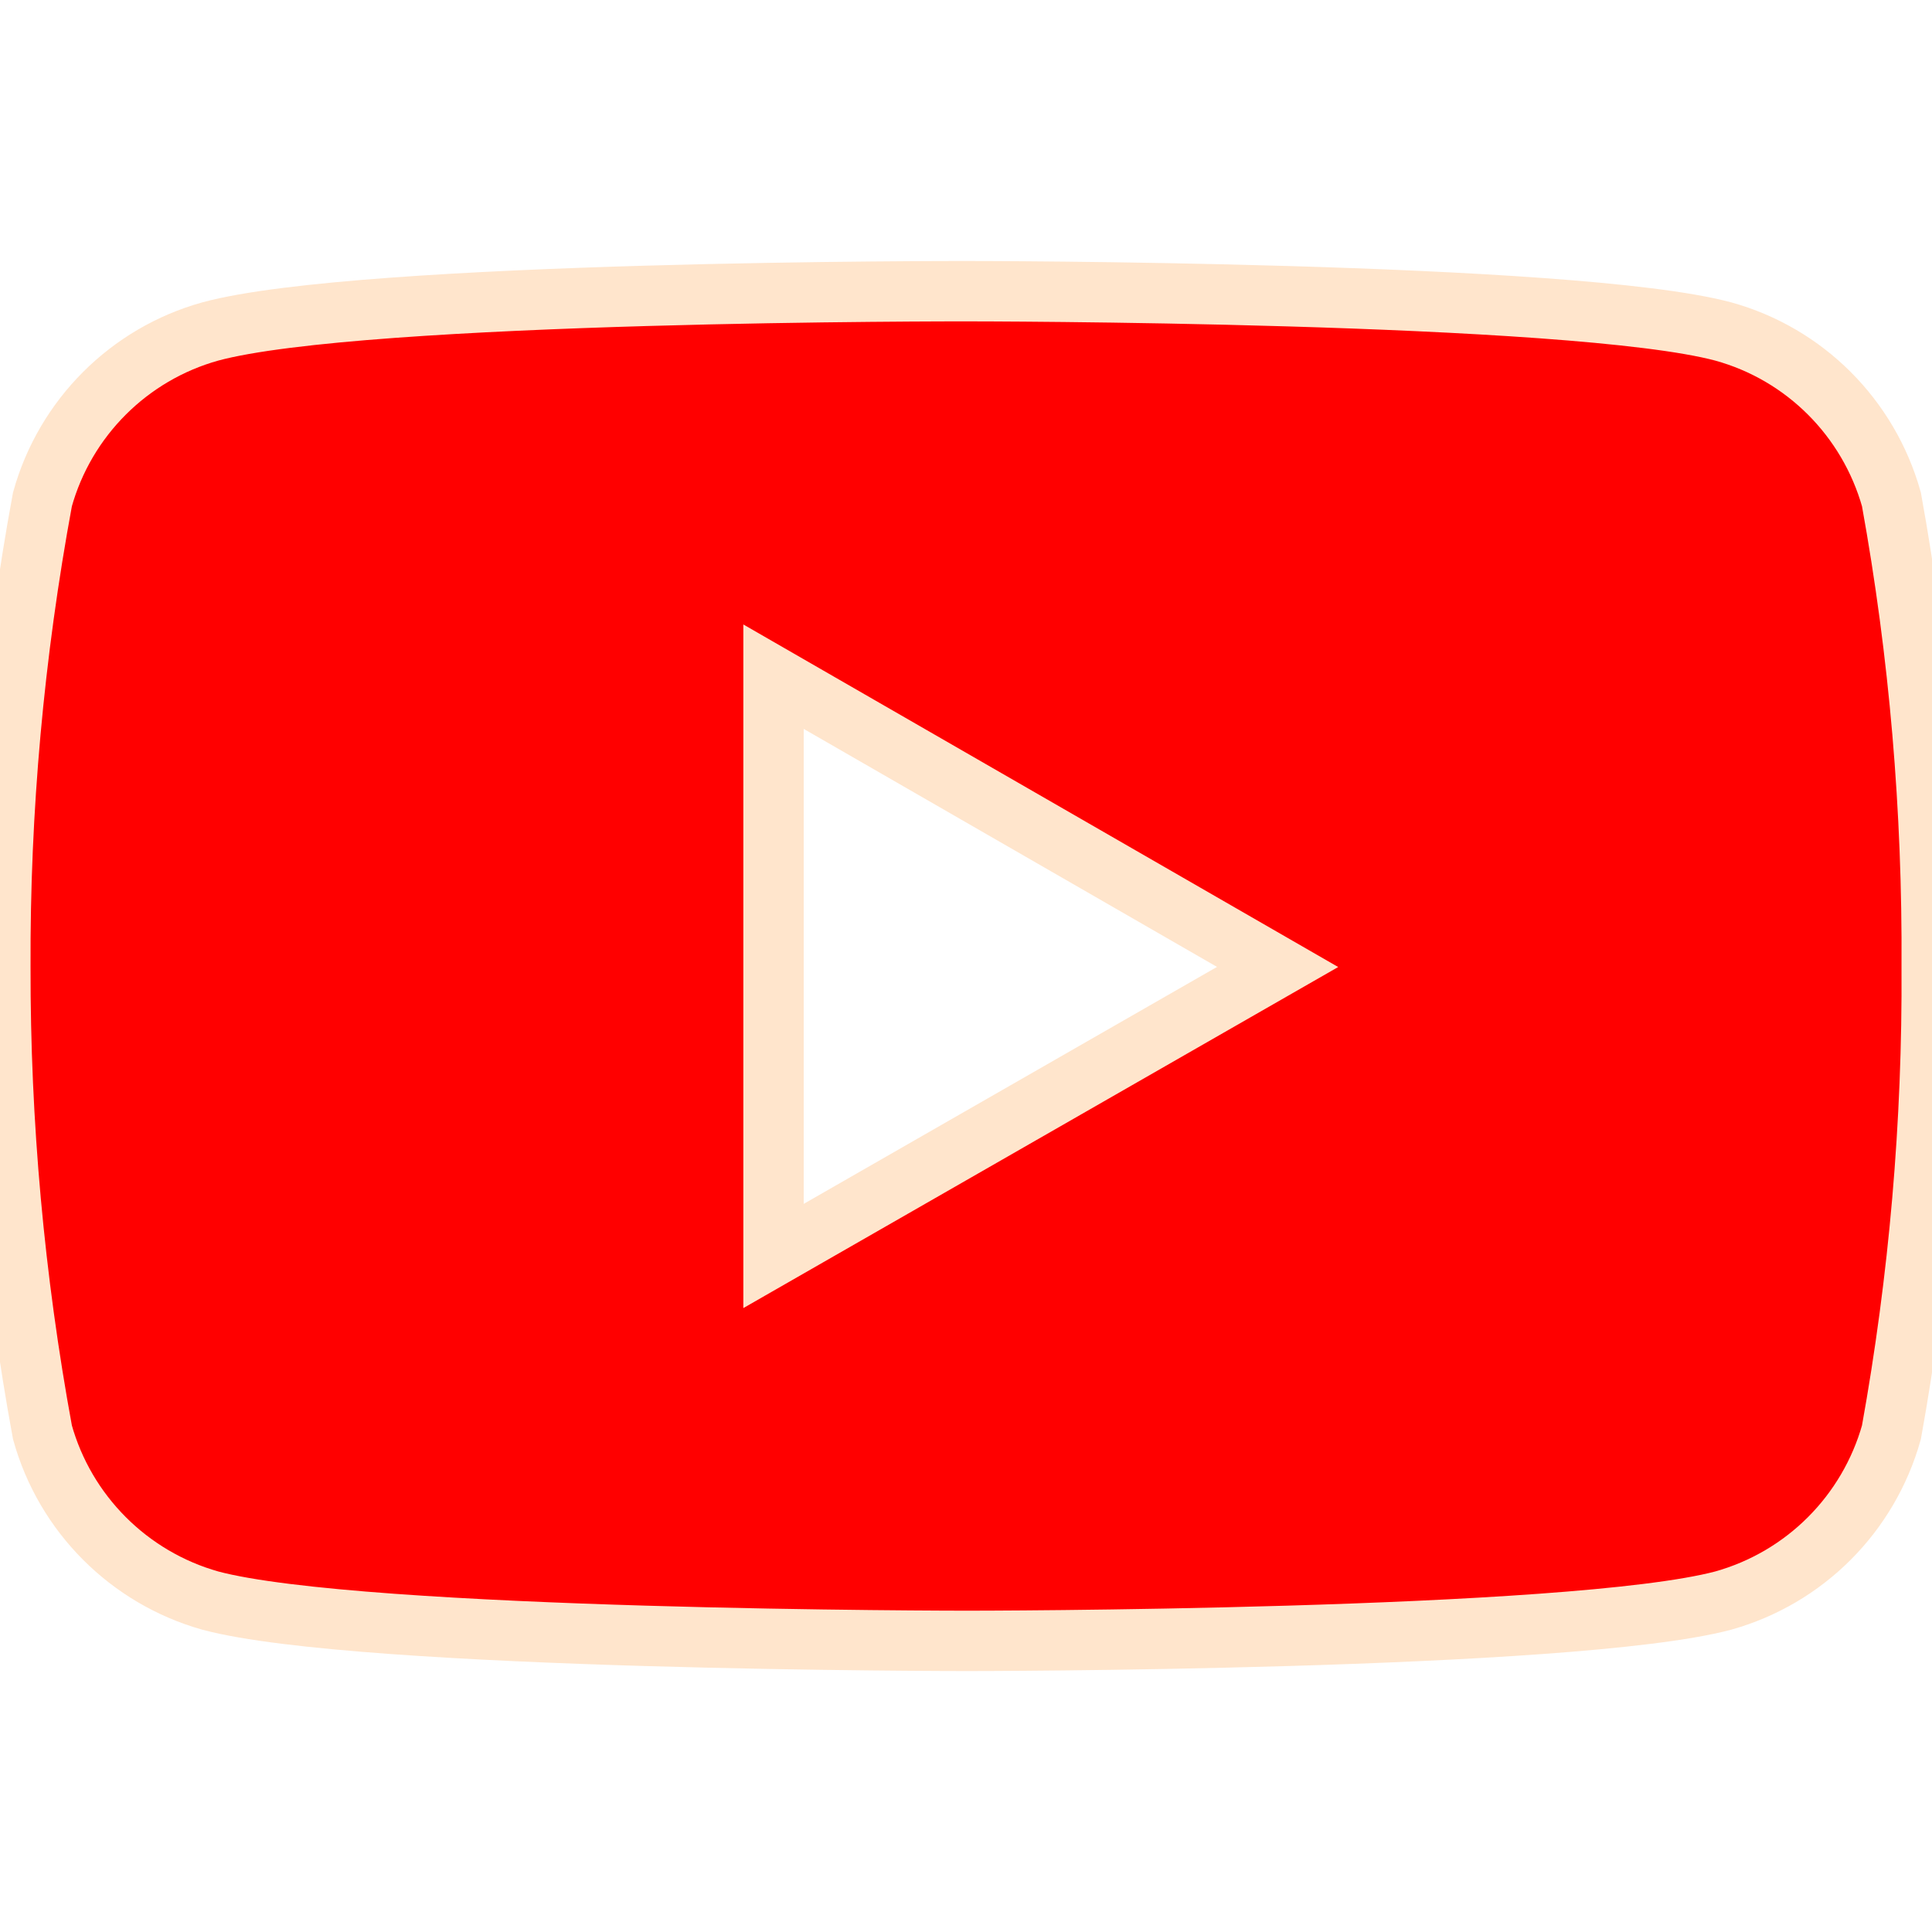
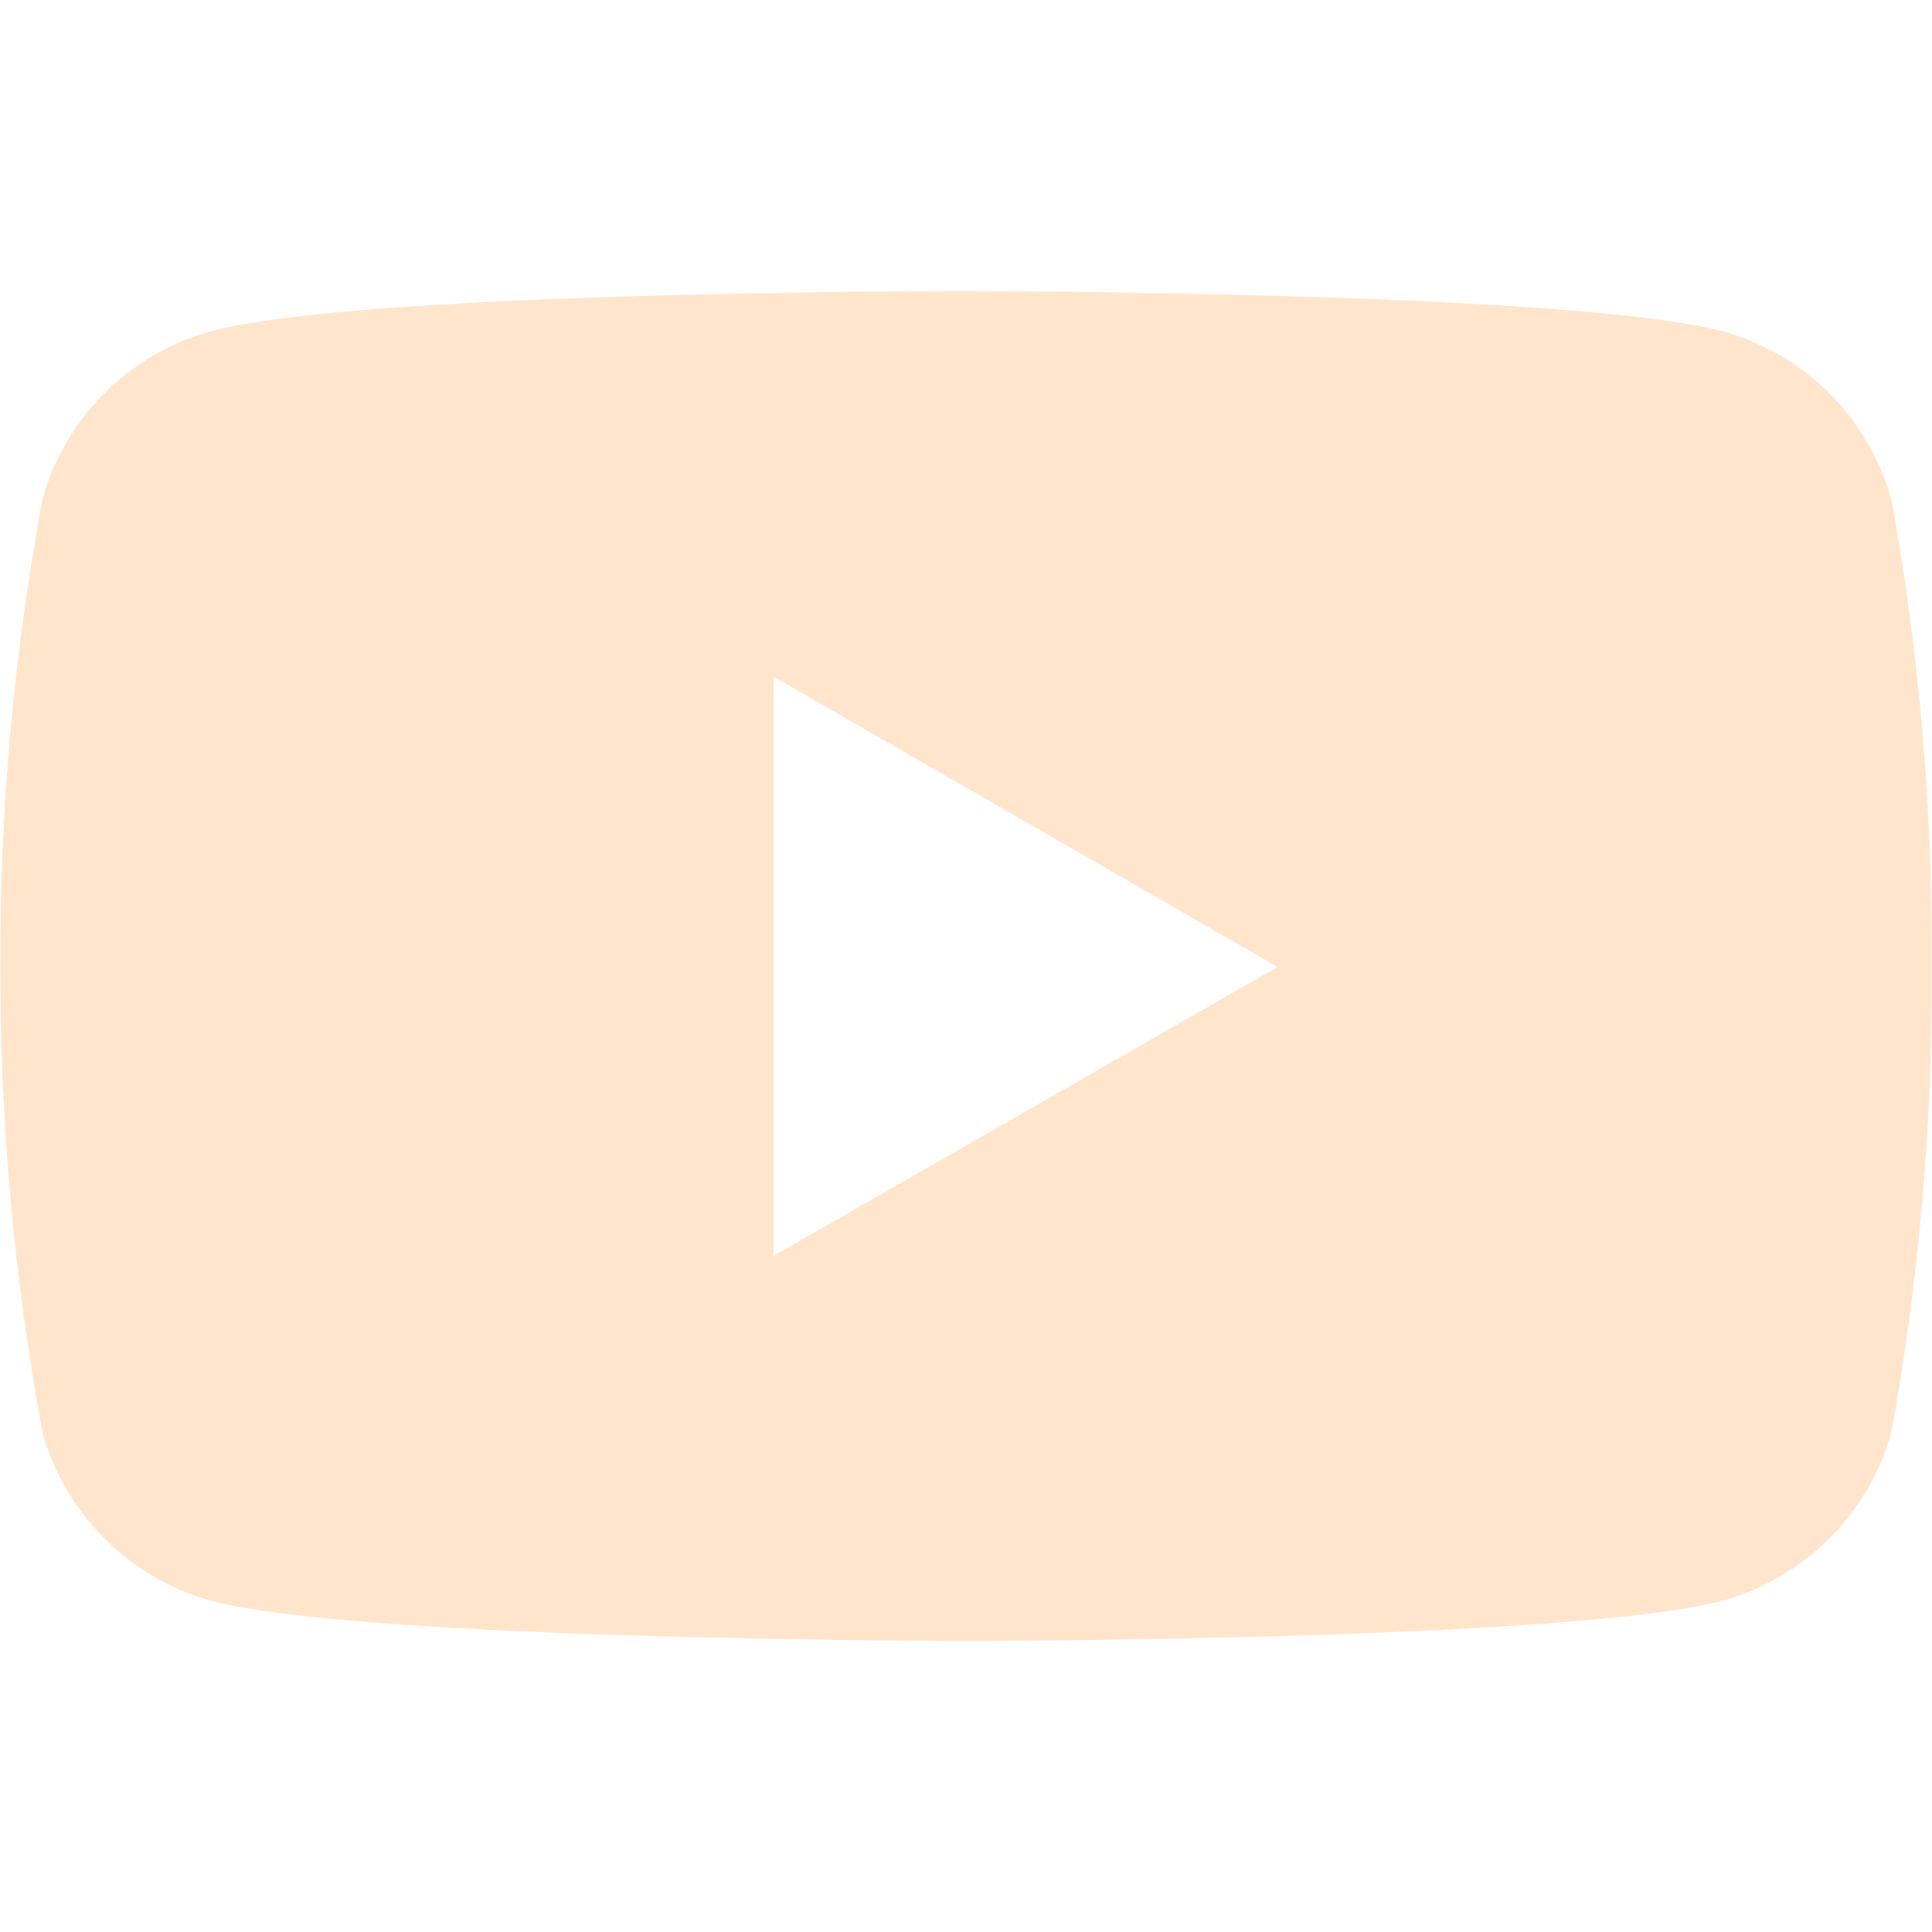
<svg xmlns="http://www.w3.org/2000/svg" height="32" viewBox="0 0 32 32" width="32">
-   <path d="m31.328 8.271c-.38-1.349-1.432-2.407-2.787-2.781-2.495-.667-12.525-.667-12.525-.667s-10.011-.016-12.532.667c-1.348.375-2.405 1.432-2.781 2.781-.473 2.557-.708 5.145-.697 7.745-.005 2.583.229 5.167.697 7.708.376 1.349 1.433 2.407 2.781 2.787 2.495.667 12.532.667 12.532.667s10.005 0 12.525-.667c1.355-.38 2.407-1.437 2.787-2.787.459-2.541.683-5.125.667-7.708.016-2.6-.203-5.188-.667-7.745zm-18.516 12.532v-9.595l8.349 4.808z" fill="red" stroke="#ffe5cc" stroke-width="1" />
+   <path d="m31.328 8.271c-.38-1.349-1.432-2.407-2.787-2.781-2.495-.667-12.525-.667-12.525-.667s-10.011-.016-12.532.667c-1.348.375-2.405 1.432-2.781 2.781-.473 2.557-.708 5.145-.697 7.745-.005 2.583.229 5.167.697 7.708.376 1.349 1.433 2.407 2.781 2.787 2.495.667 12.532.667 12.532.667s10.005 0 12.525-.667c1.355-.38 2.407-1.437 2.787-2.787.459-2.541.683-5.125.667-7.708.016-2.6-.203-5.188-.667-7.745zm-18.516 12.532v-9.595l8.349 4.808z" fill="#ffe5cc" />
</svg>
